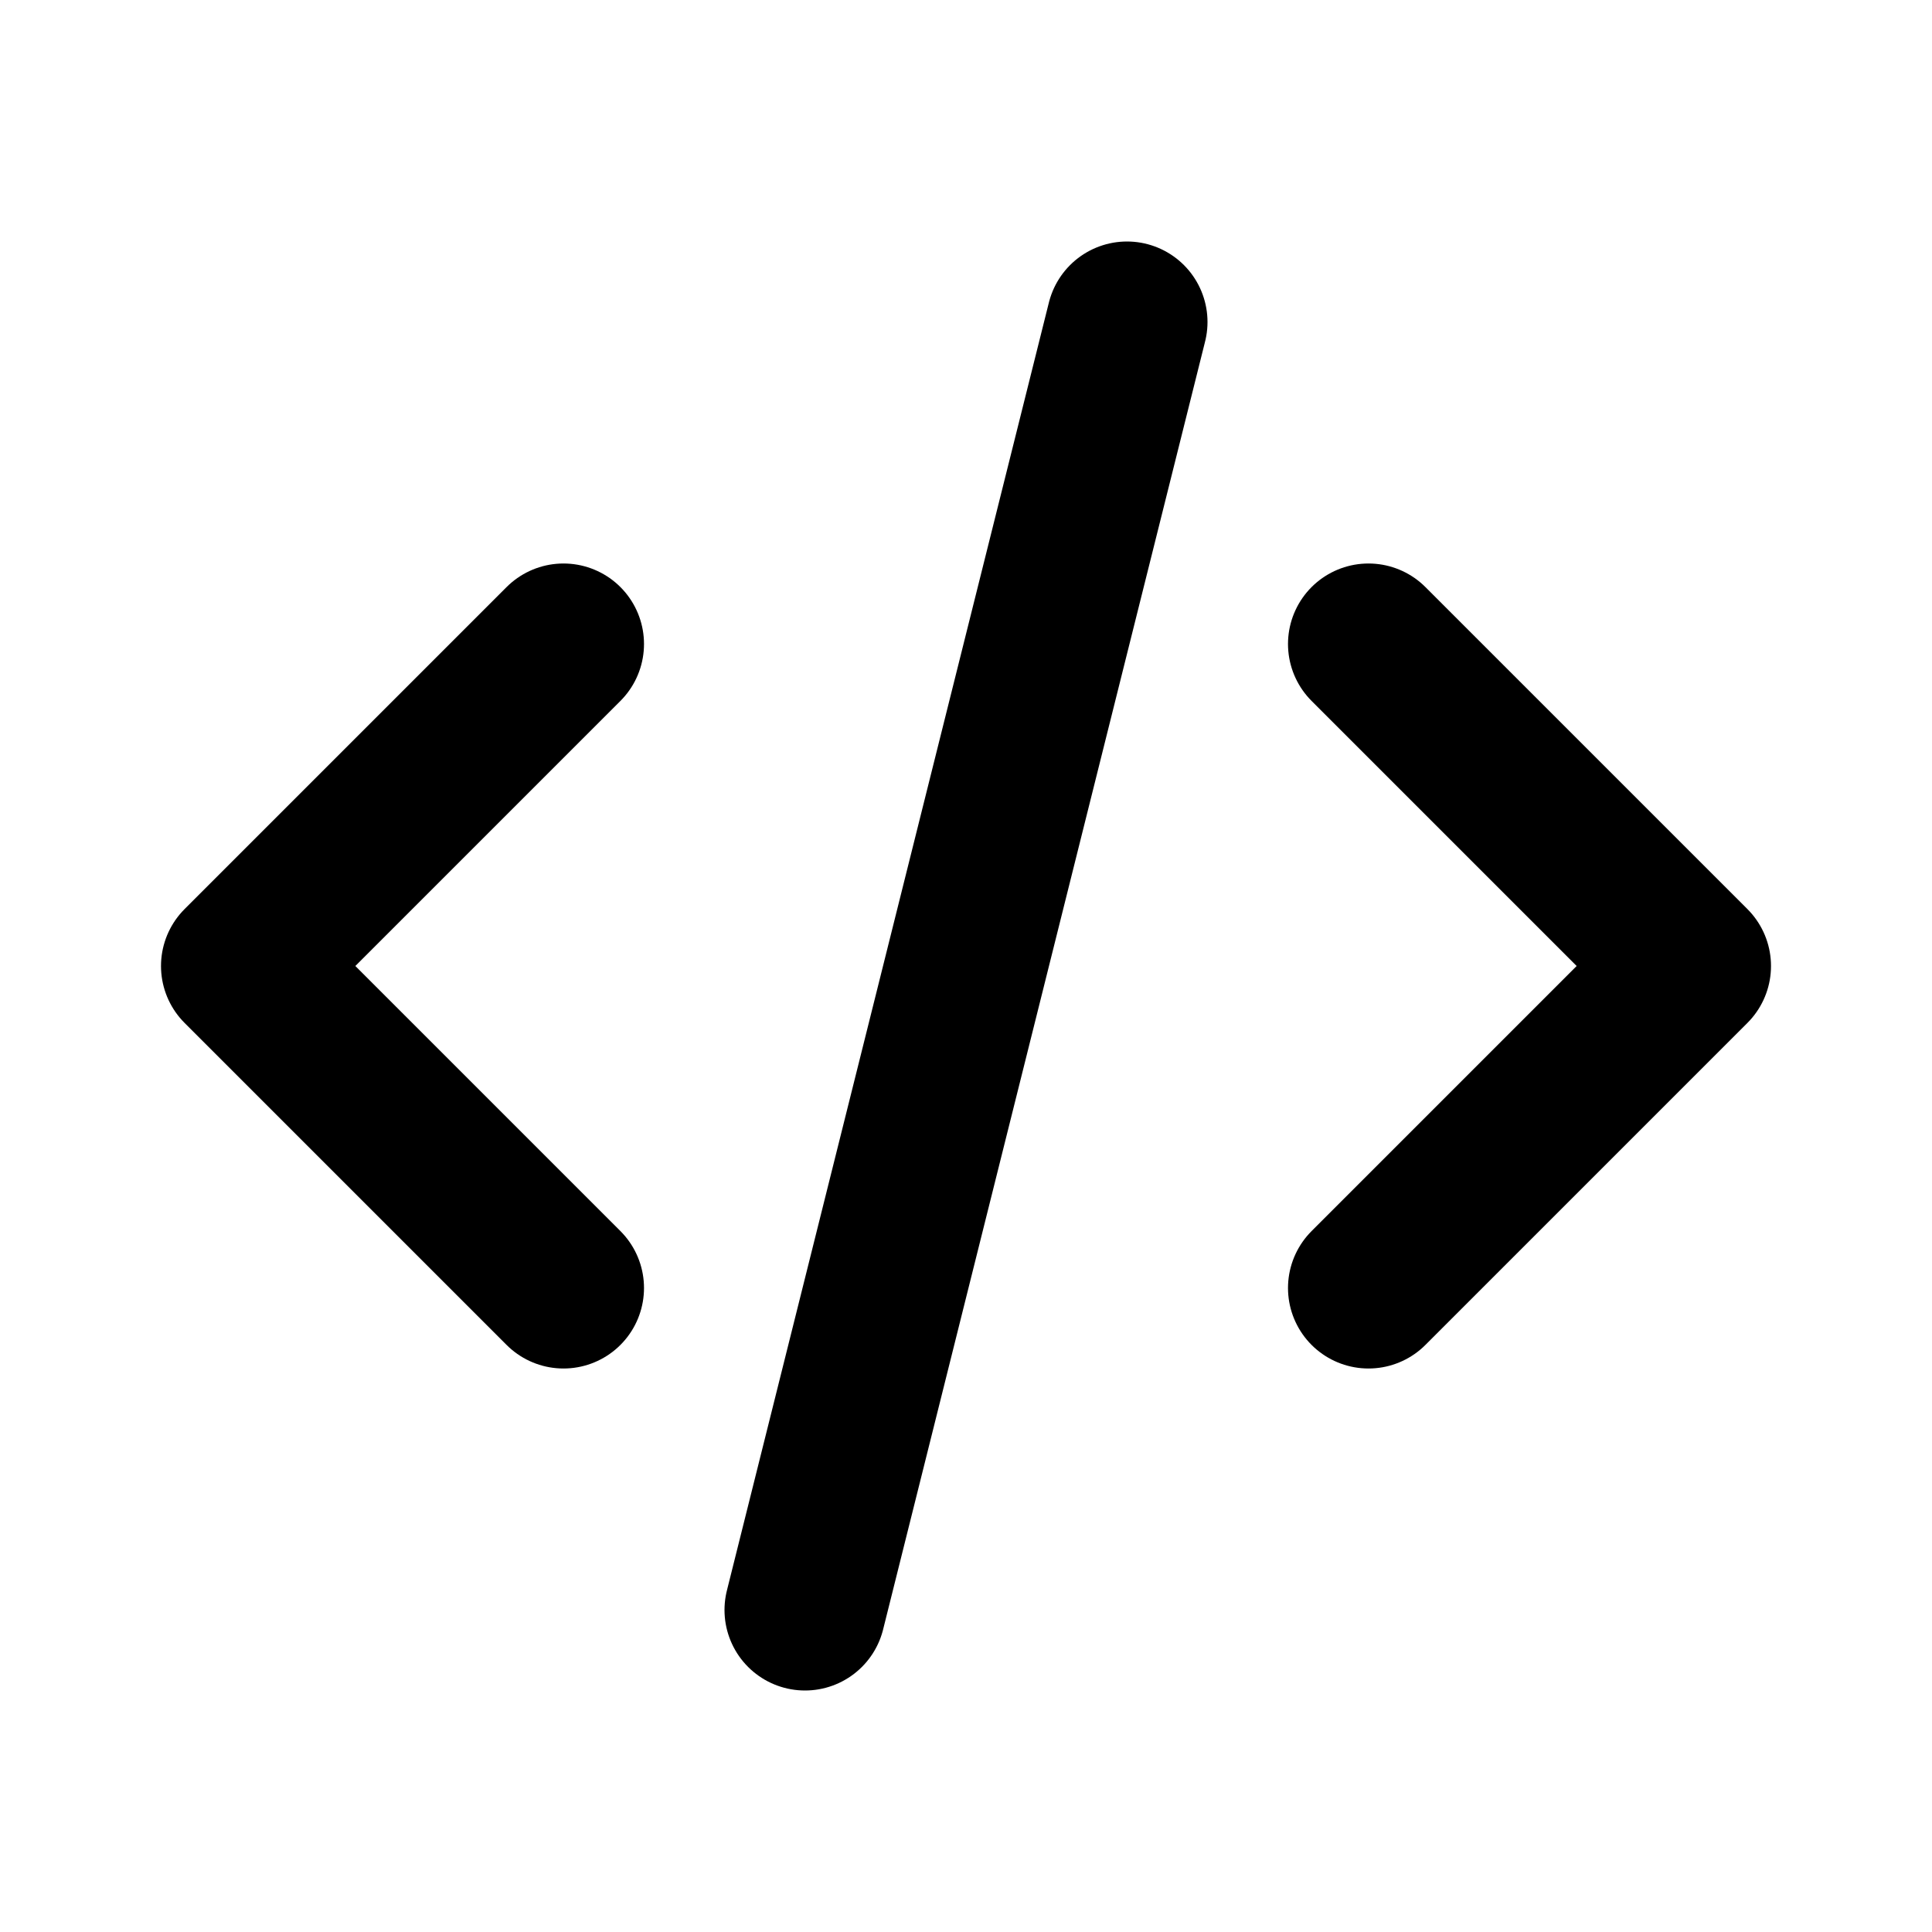
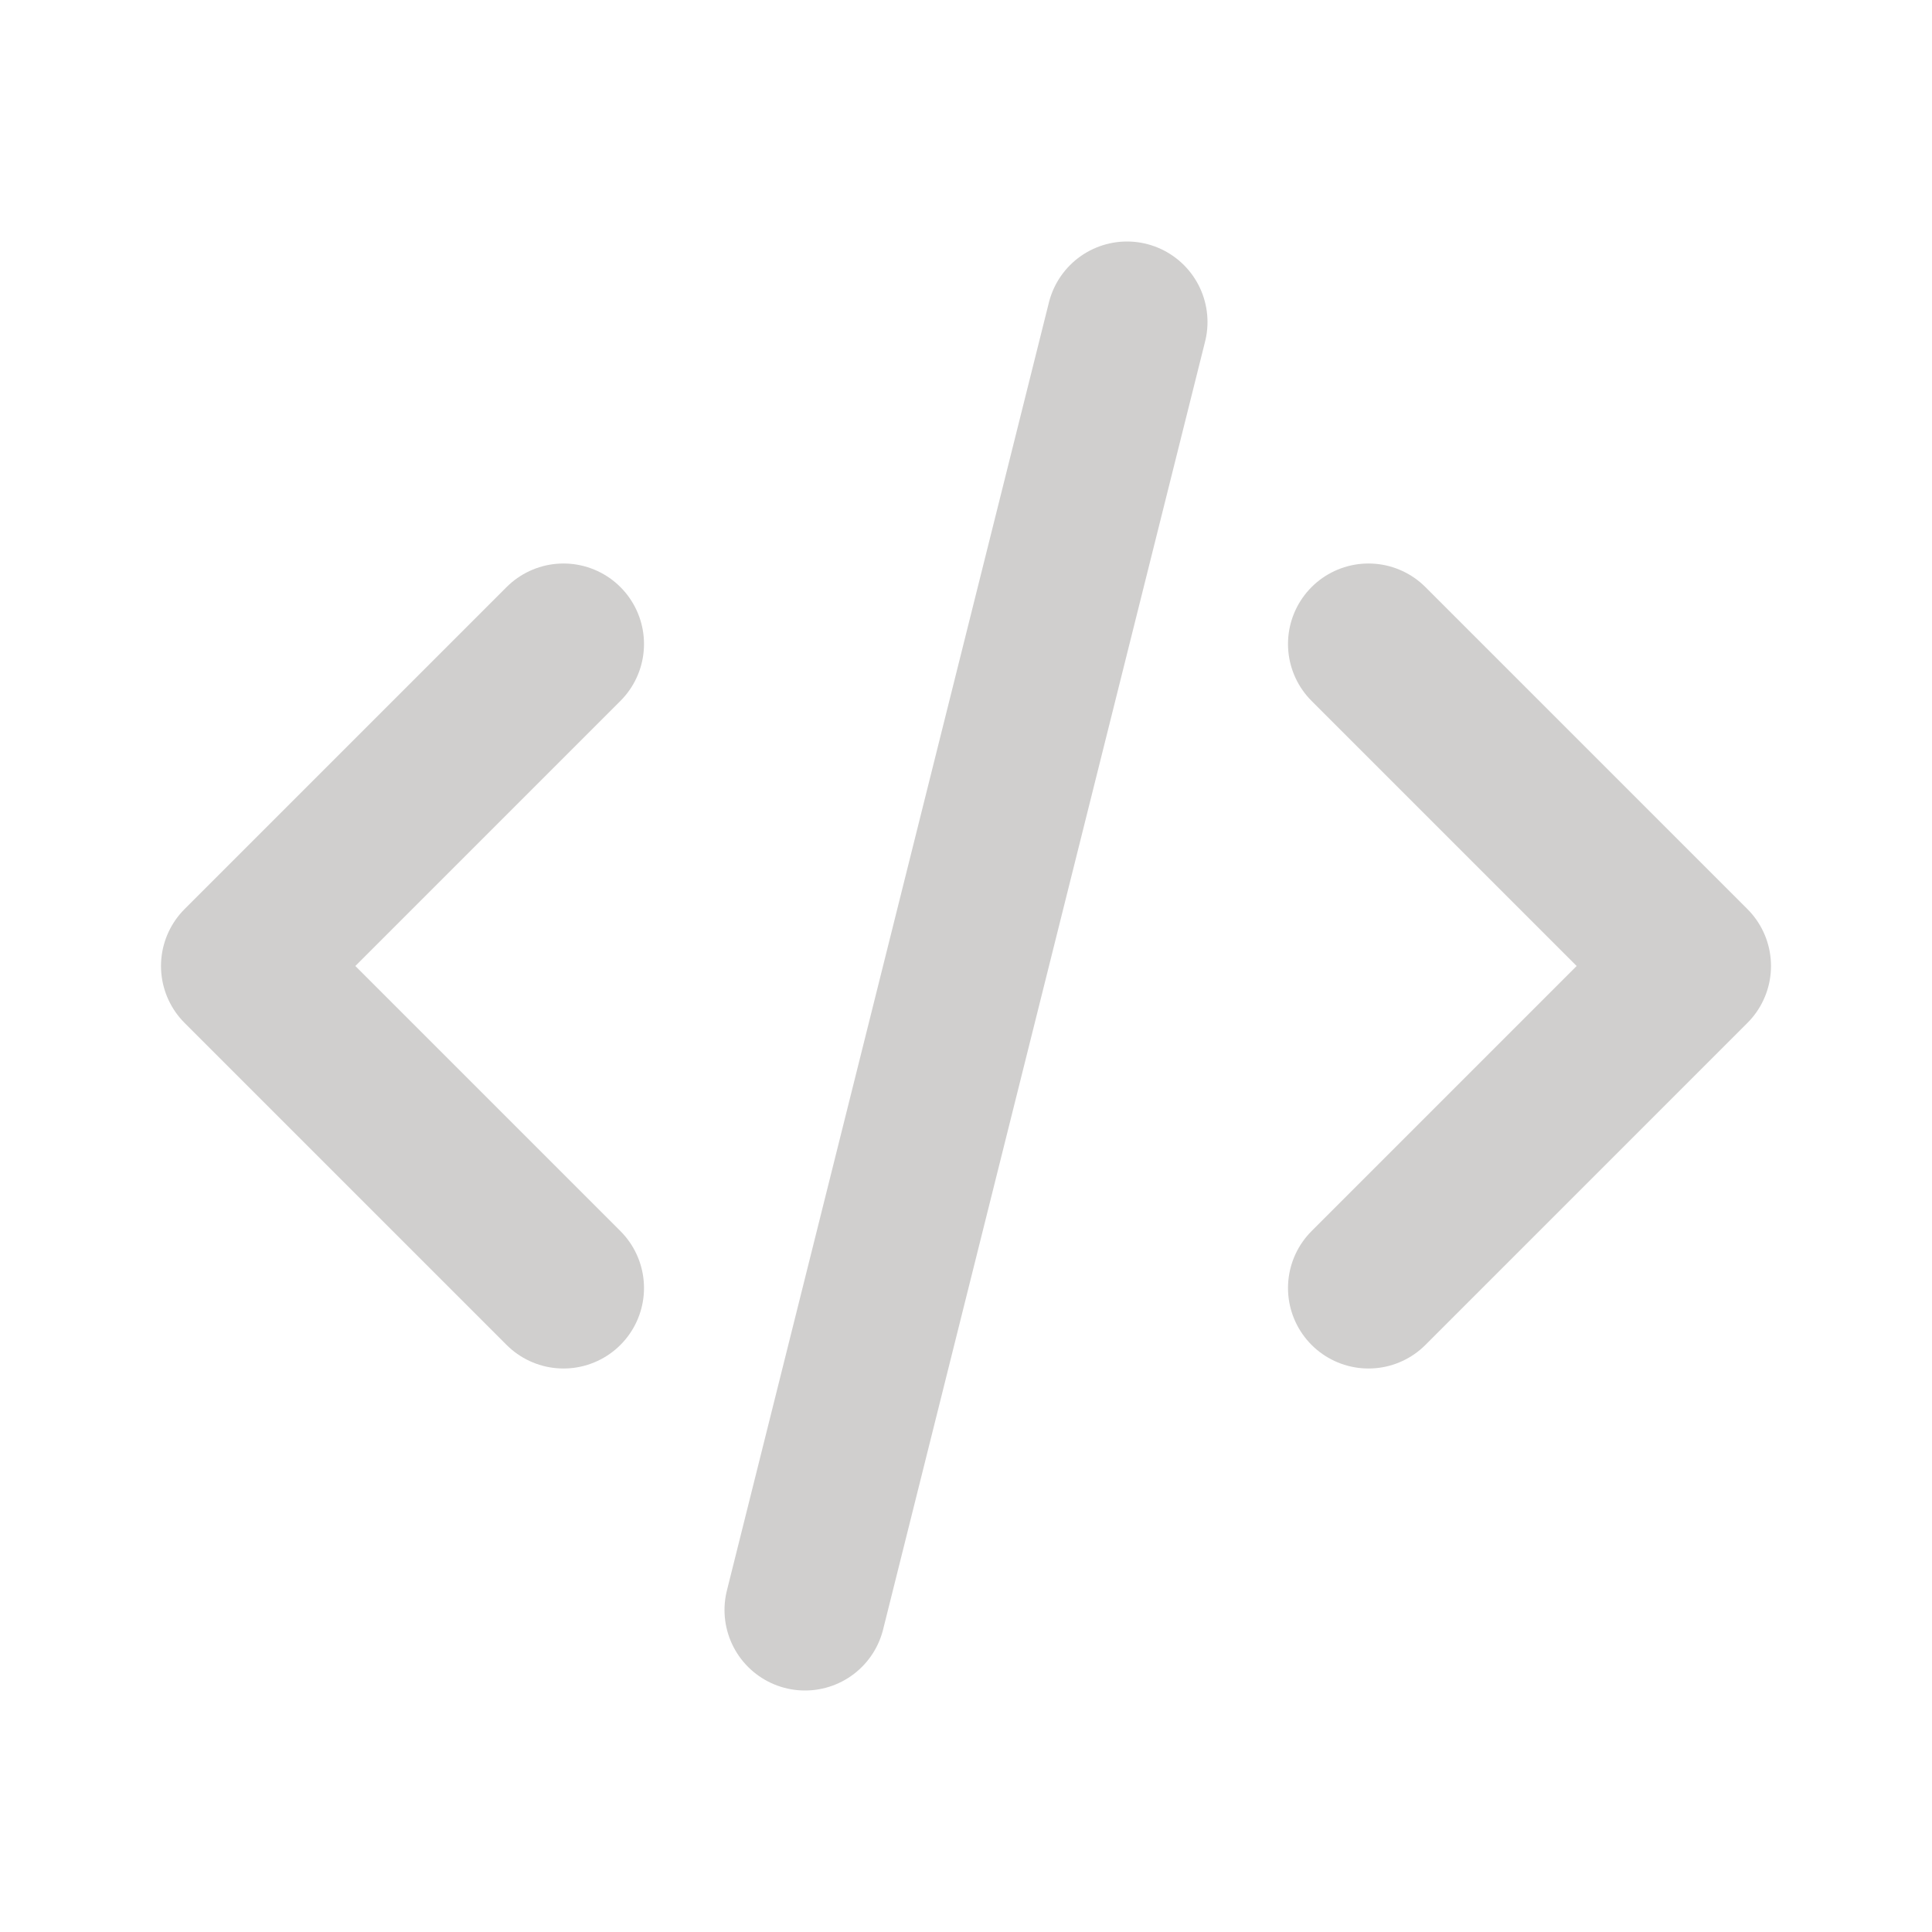
- <svg xmlns="http://www.w3.org/2000/svg" width="24" height="24" viewBox="0 0 24 24" fill="none" stroke="currentColor" stroke-width="2" stroke-linecap="round" stroke-linejoin="round" class="icon icon-tabler icons-tabler-outline icon-tabler-code">
+ <svg xmlns="http://www.w3.org/2000/svg" width="24" height="24" viewBox="0 0 24 24" fill="none" stroke="#d0cfce" stroke-width="2" stroke-linecap="round" stroke-linejoin="round" class="icon icon-tabler icons-tabler-outline icon-tabler-code">
  <path stroke="none" d="M0 0h24v24H0z" fill="none" />
  <path d="M7 8l-4 4l4 4" />
  <path d="M17 8l4 4l-4 4" />
  <path d="M14 4l-4 16" />
</svg>
